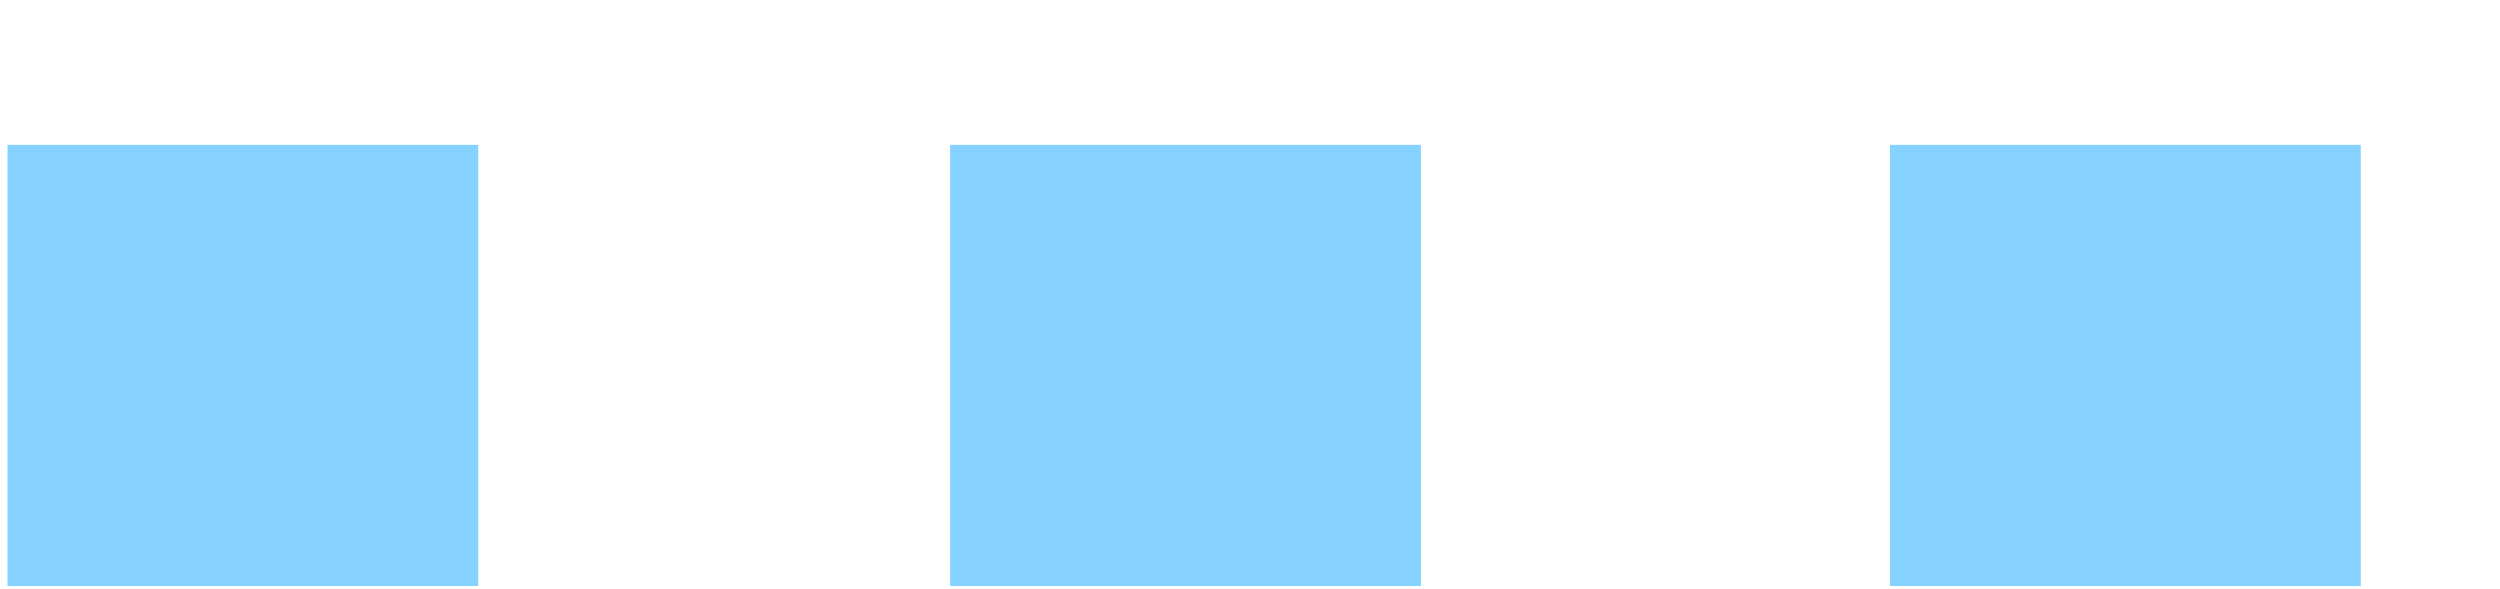
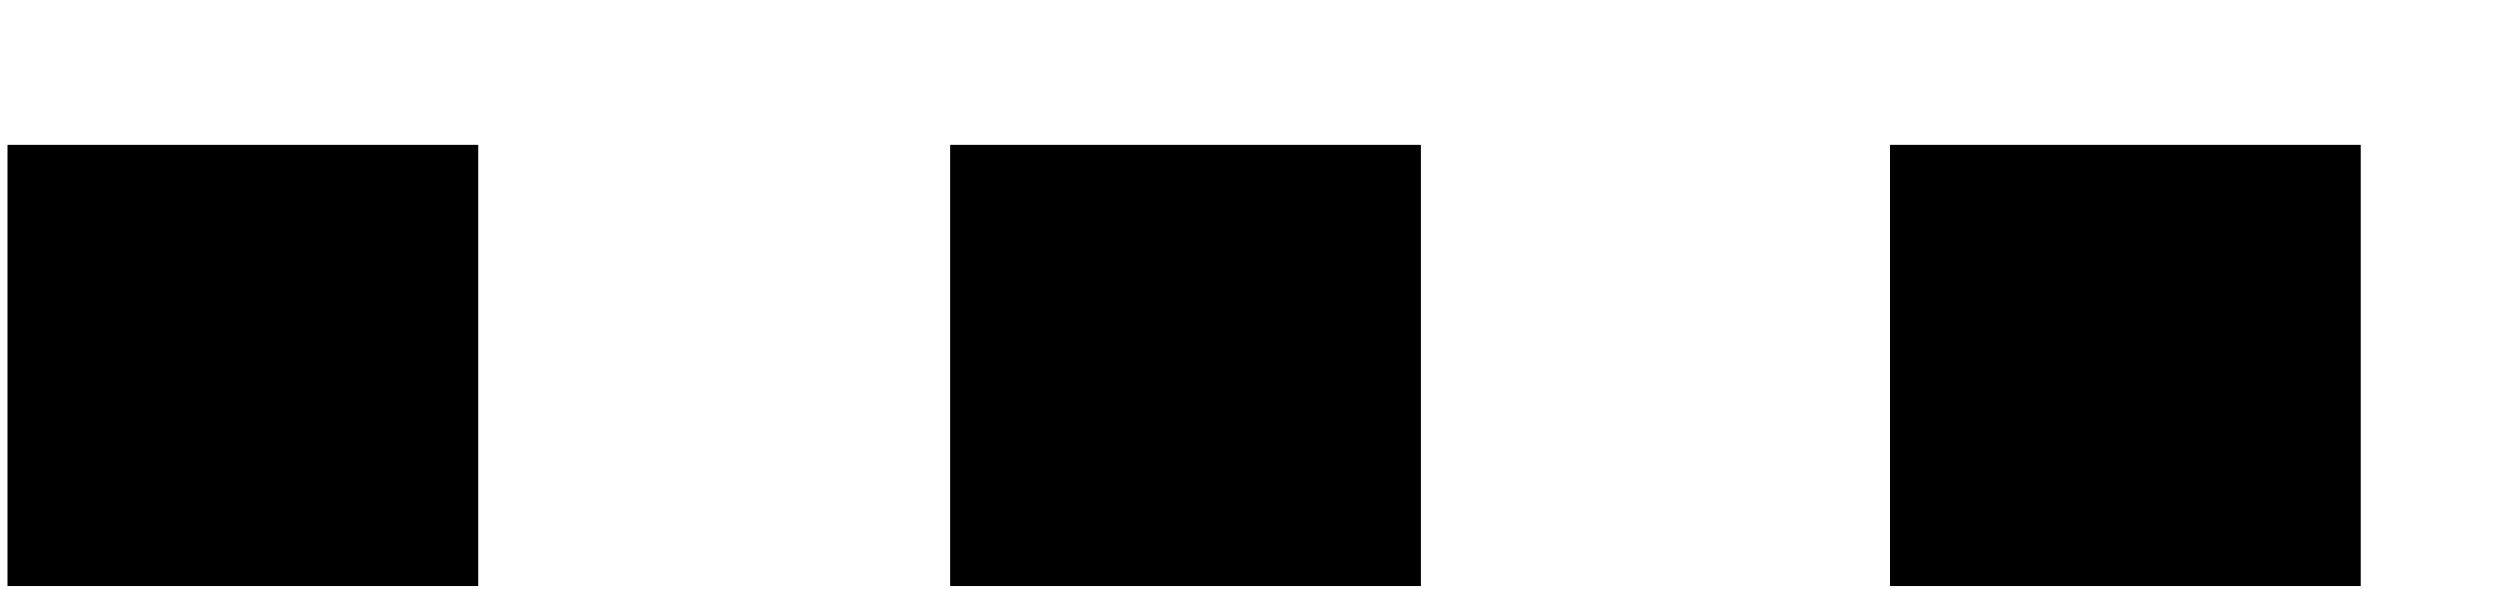
<svg xmlns="http://www.w3.org/2000/svg" width="17" height="4" viewBox="0 0 17 4" fill="none">
-   <rect x="0.051" y="0.985" width="3.201" height="3" fill="#85D1FF" />
-   <rect x="6.461" y="0.985" width="3.201" height="3" fill="#85D1FF" />
-   <rect x="12.852" y="0.985" width="3.201" height="3" fill="#85D1FF" />
+   <rect x="0.051" y="0.985" width="3.201" height="3" fill="currentColor" />
+   <rect x="6.461" y="0.985" width="3.201" height="3" fill="currentColor" />
+   <rect x="12.852" y="0.985" width="3.201" height="3" fill="currentColor" />
</svg>
